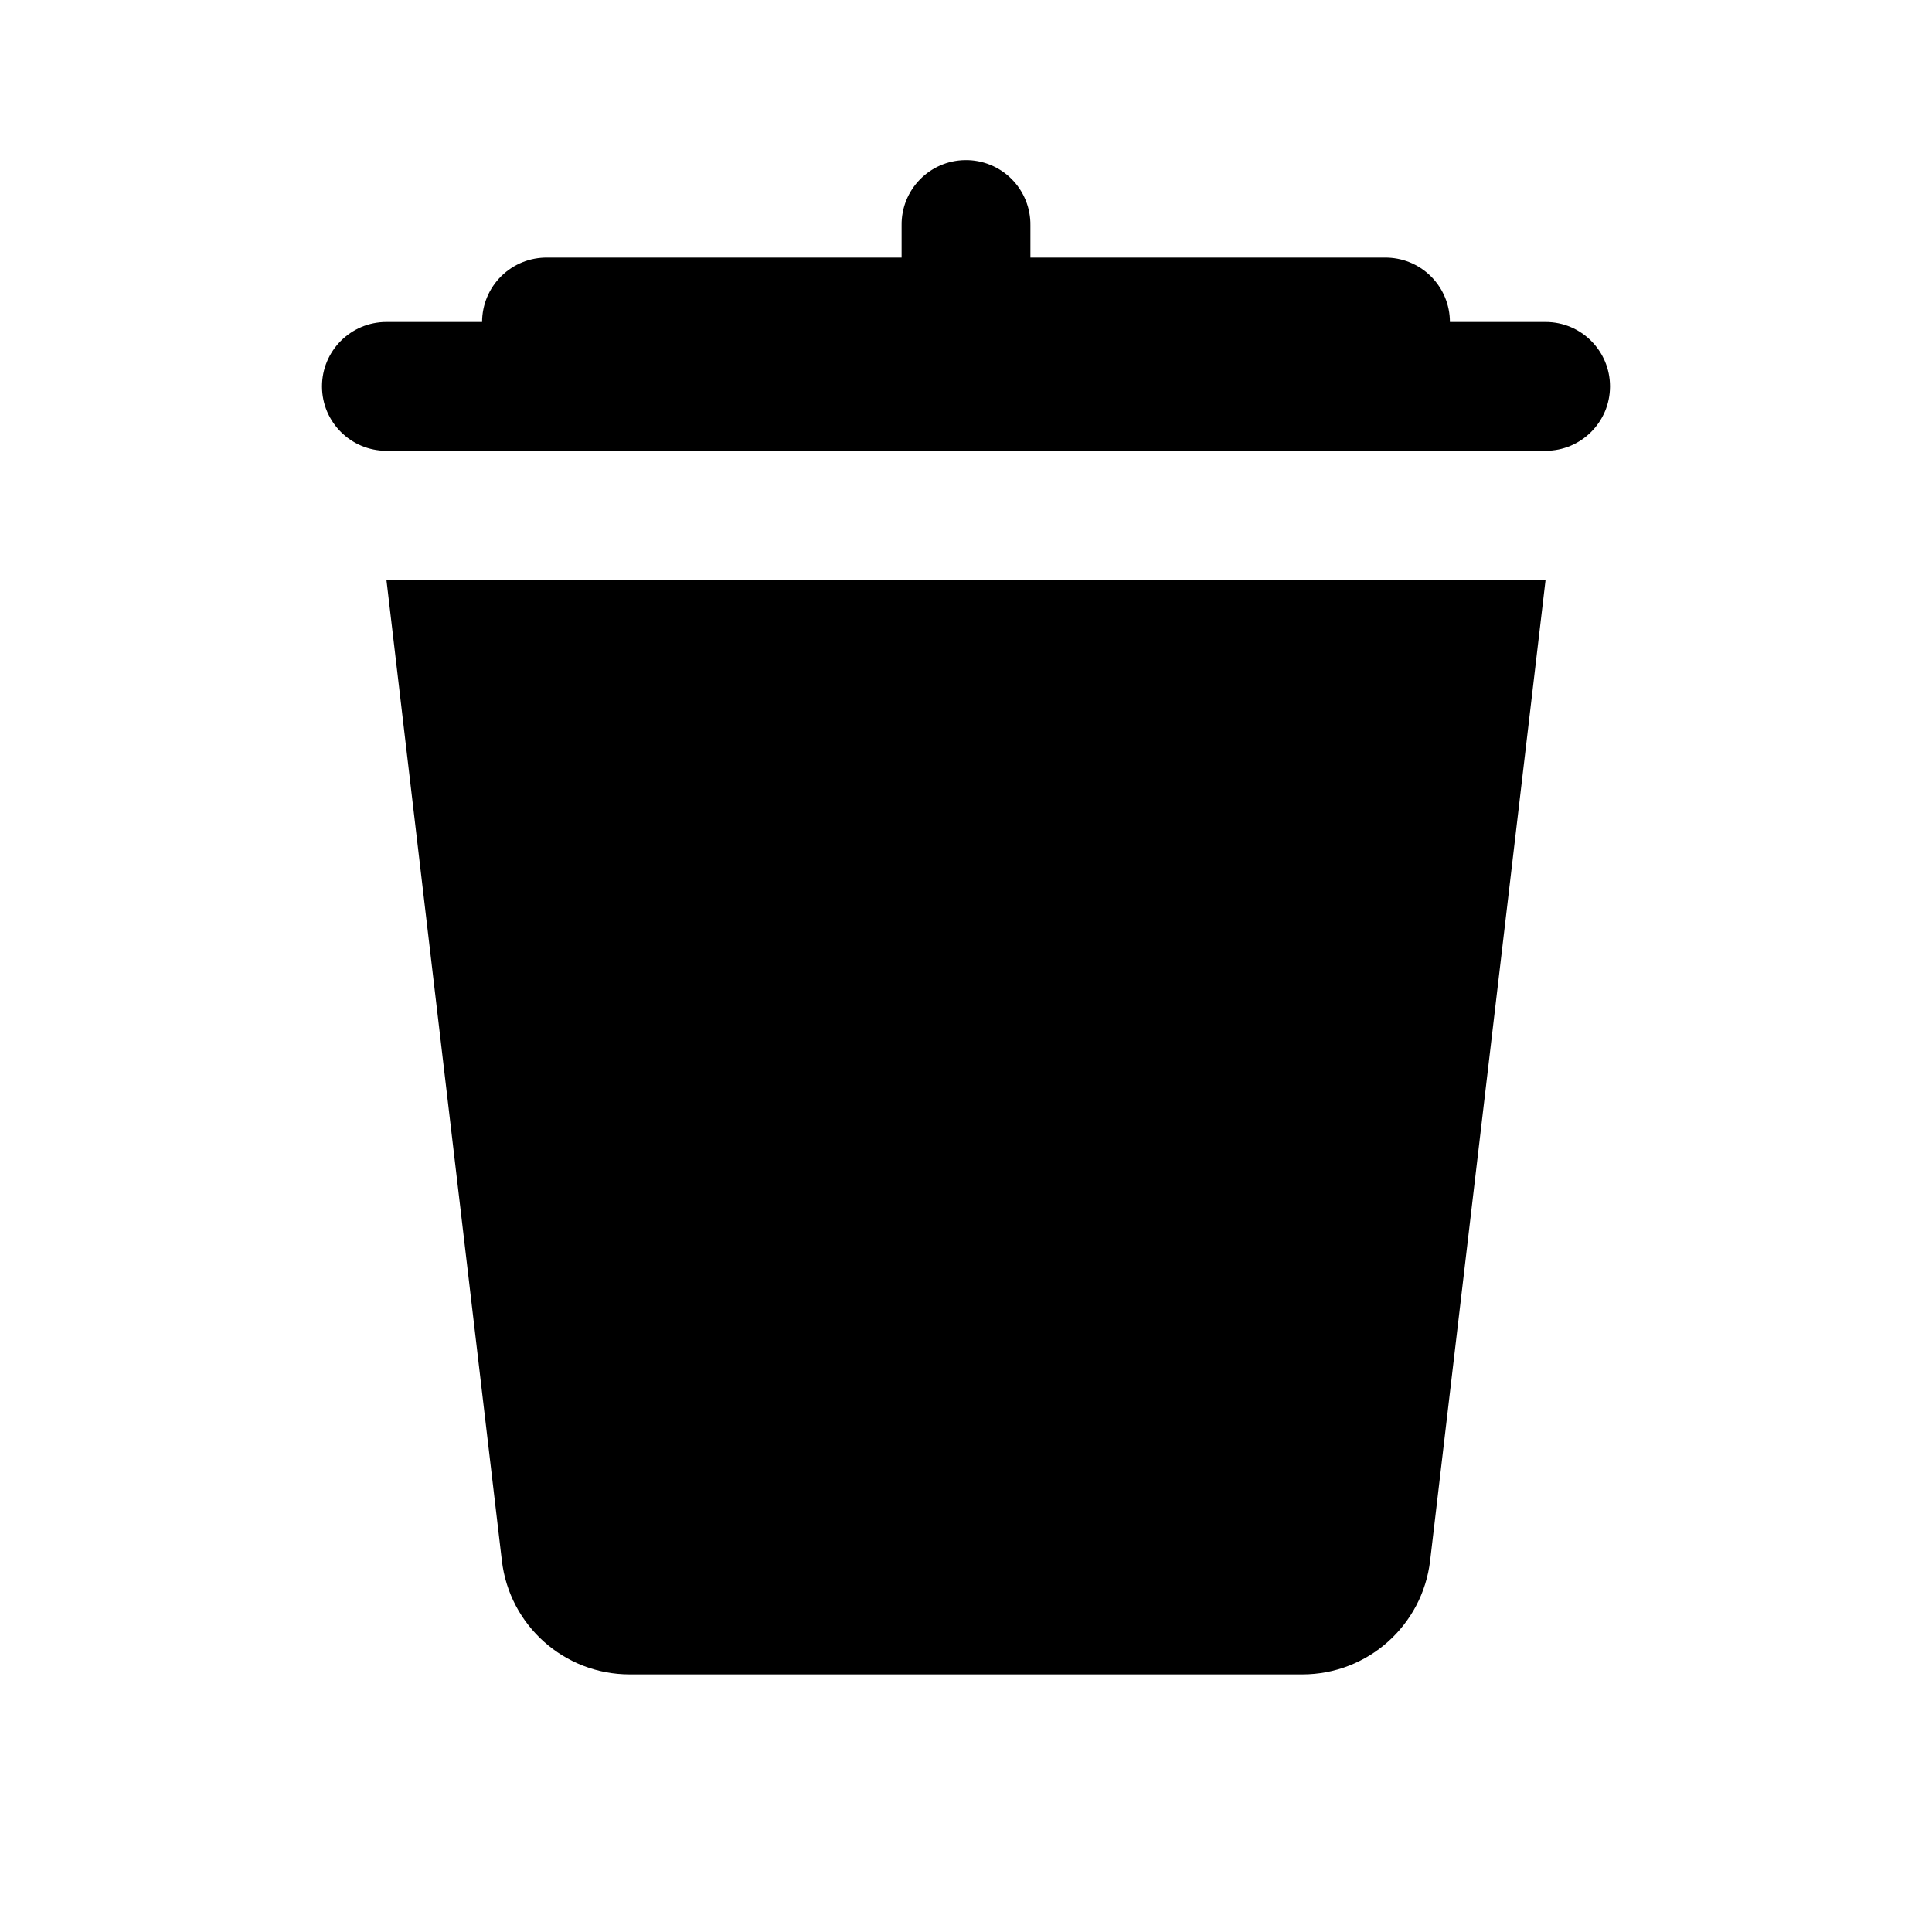
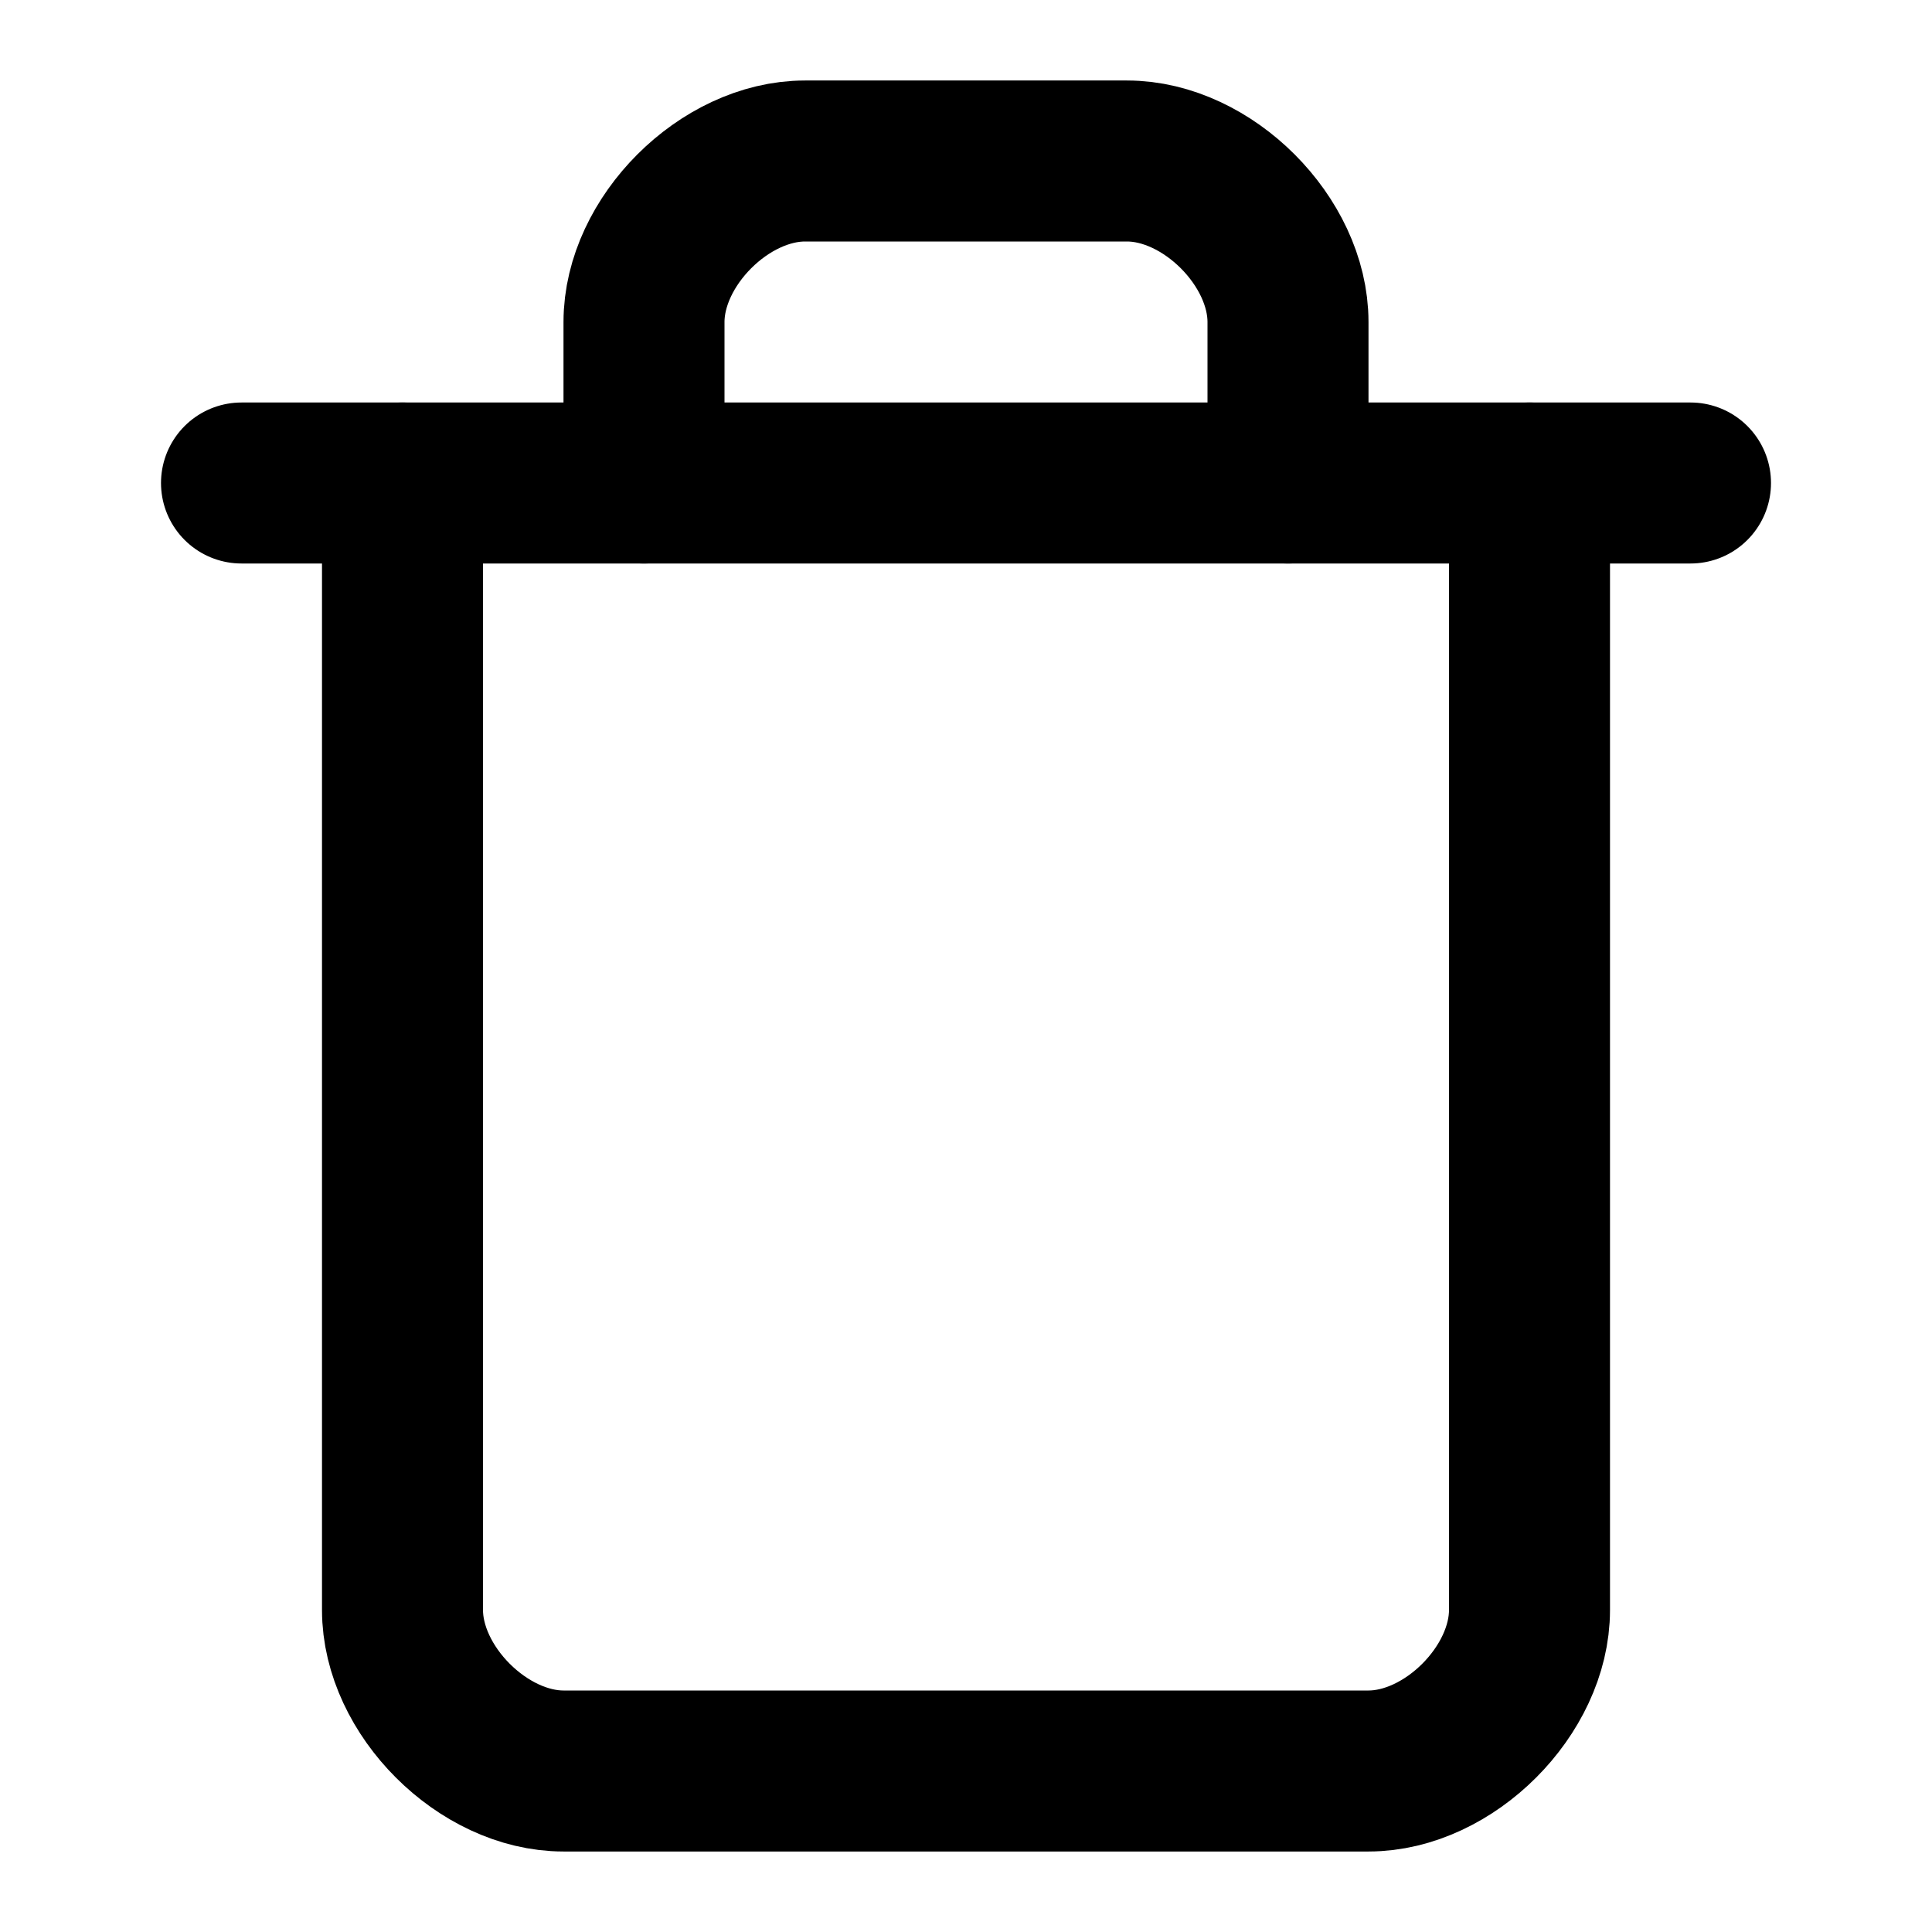
- <svg xmlns="http://www.w3.org/2000/svg" viewBox="0 0 30 30" width="30px" height="30px">
-   <path d="M 14.984 2.486 A 1 1 0 0 0 14 3.5 L 14 4 L 8.5 4 A 1 1 0 0 0 7.486 5 L 6 5 A 1 1 0 1 0 6 7 L 24 7 A 1 1 0 1 0 24 5 L 22.514 5 A 1 1 0 0 0 21.5 4 L 16 4 L 16 3.5 A 1 1 0 0 0 14.984 2.486 z M 6 9 L 7.793 24.234 C 7.911 25.241 8.763 26 9.777 26 L 20.223 26 C 21.237 26 22.088 25.241 22.207 24.234 L 24 9 L 6 9 z" />
+ <svg xmlns="http://www.w3.org/2000/svg" width="24" height="24" viewBox="0 0 24 24" fill="none" stroke="currentColor" stroke-width="2" stroke-linecap="round" stroke-linejoin="round" class="lucide lucide-trash">
+   <path d="M3 6h18" />
+   <path d="M19 6v14c0 1-1 2-2 2H7c-1 0-2-1-2-2V6" />
+   <path d="M8 6V4c0-1 1-2 2-2h4c1 0 2 1 2 2v2" />
</svg>
